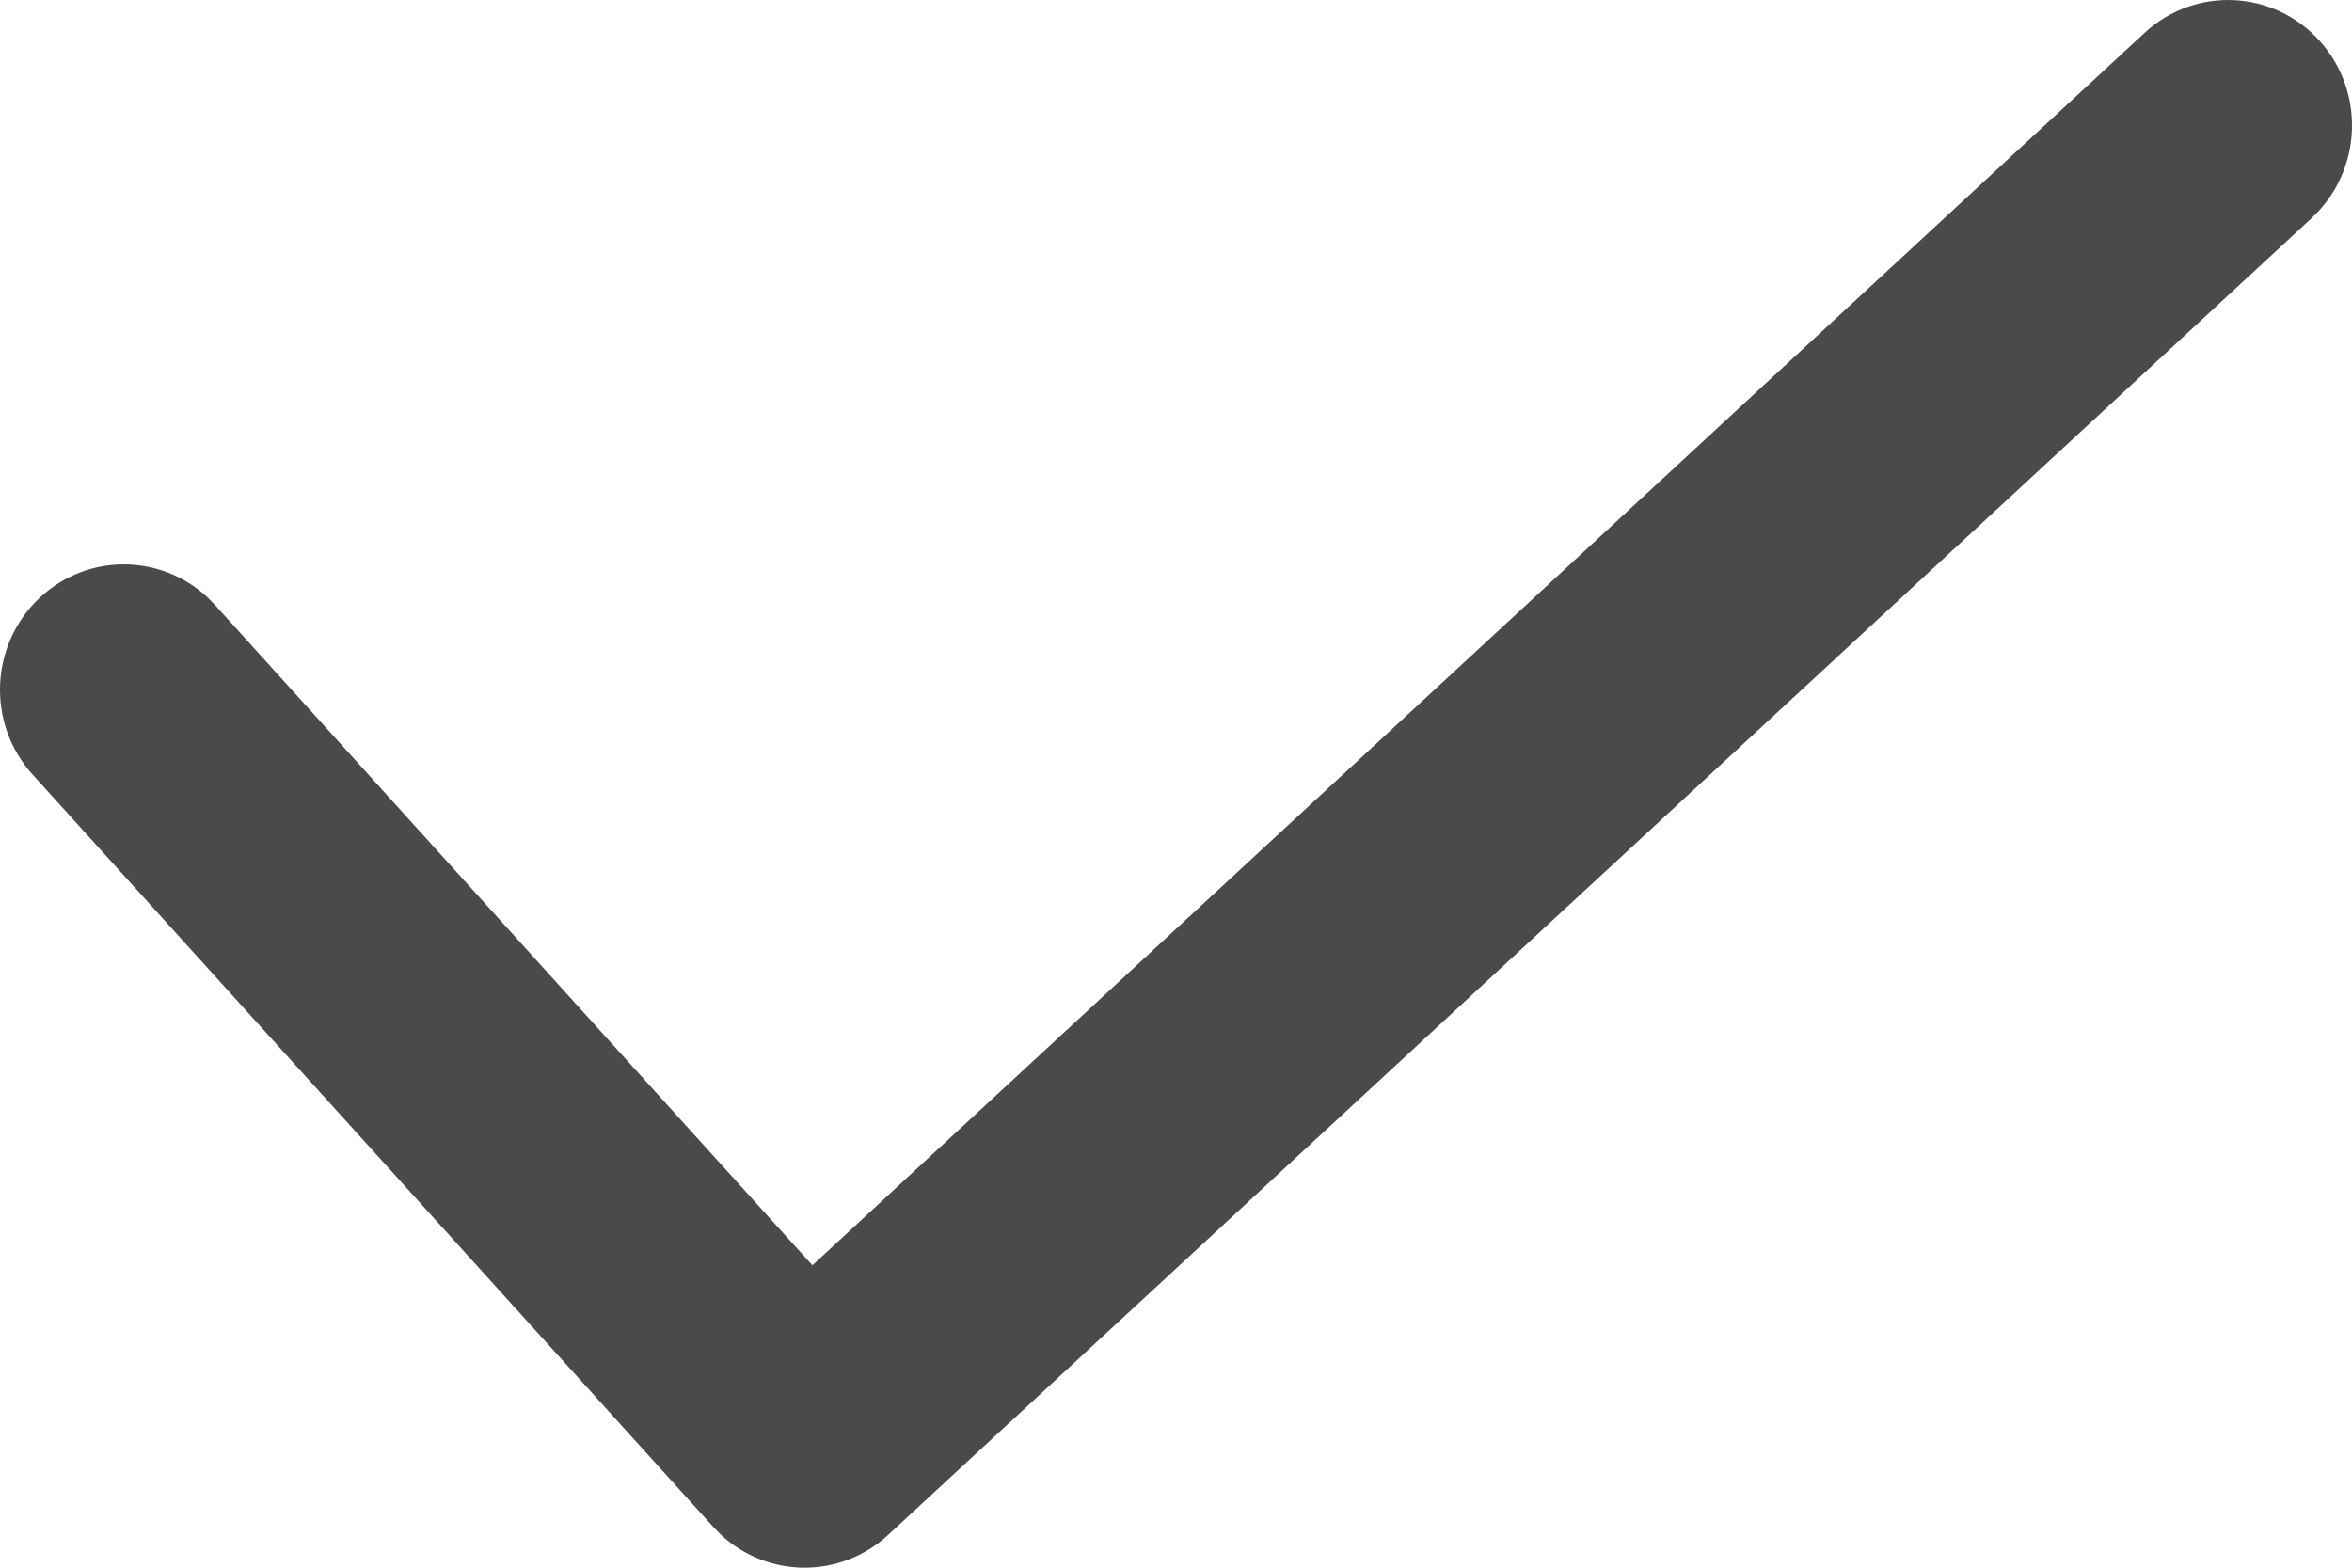
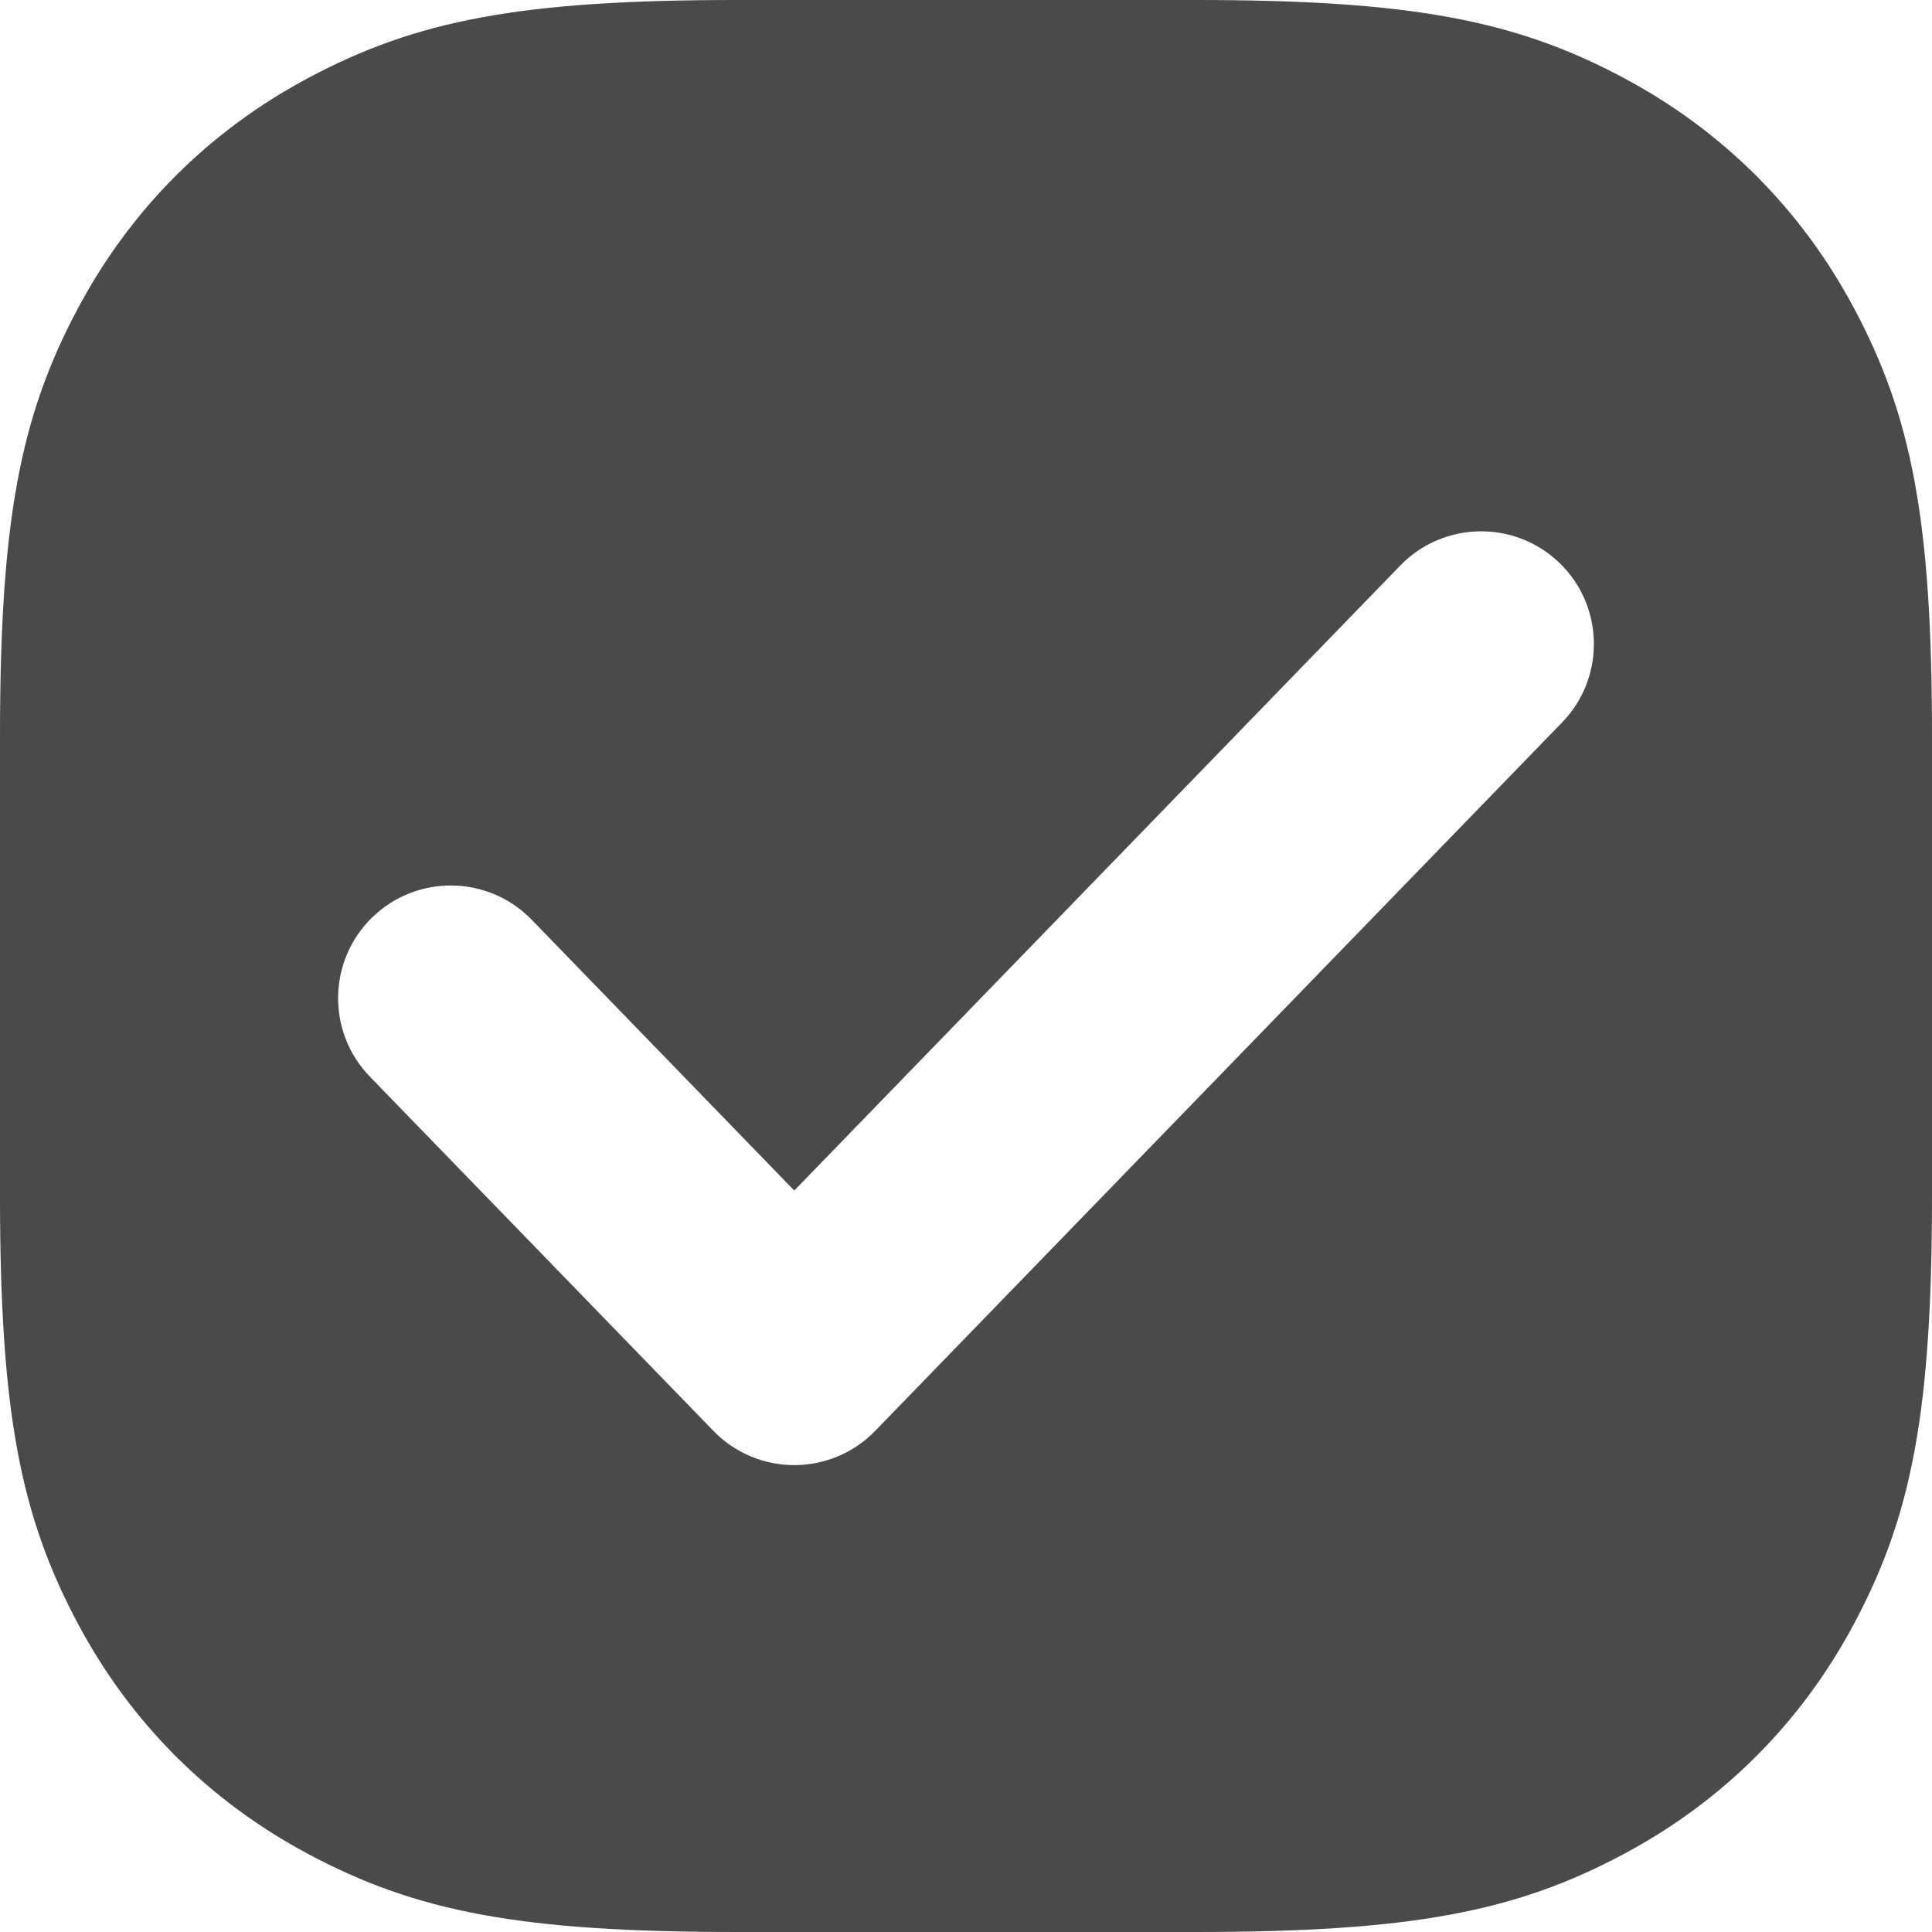
- <svg xmlns="http://www.w3.org/2000/svg" width="30px" height="20px" viewBox="0 0 30 20" version="1.1">
+ <svg xmlns="http://www.w3.org/2000/svg" width="28px" height="28px" viewBox="0 0 28 28" version="1.1">
  <g id="Icons" stroke="none" stroke-width="1" fill="none" fill-rule="evenodd">
-     <g transform="translate(-320, -305)" id="Elements/Icons/Check1">
-       <g transform="translate(300, 280)">
+     <g transform="translate(-101, -411)" id="Elements/Icons/Check1">
+       <g transform="translate(80, 390)">
        <g>
          <polygon id="Rectangle" points="0 0 70 0 70 70 0 70" />
-           <path d="M47.356,25.418 C48,24.823 48.999,24.869 49.587,25.521 C50.144,26.139 50.133,27.08 49.582,27.684 L49.486,27.782 L31.328,44.582 C30.719,45.145 29.792,45.135 29.195,44.579 L29.099,44.481 L20.415,34.881 C19.826,34.23 19.869,33.218 20.512,32.621 C21.121,32.055 22.049,32.065 22.647,32.621 L22.743,32.719 L30.362,41.142 L47.356,25.418 Z" id="Path-2" fill="#4A4A4A" fill-rule="nonzero" />
+           <path d="M38.328,21 C41.453,21 42.967,21.292 44.54,22.134 C45.97,22.898 47.102,24.03 47.866,25.46 C48.708,27.033 49,28.547 49,31.672 L49,38.328 C49,41.453 48.708,42.967 47.866,44.54 C47.102,45.97 45.97,47.102 44.54,47.866 C42.967,48.708 41.453,49 38.328,49 L31.672,49 C28.547,49 27.033,48.708 25.46,47.866 C24.03,47.102 22.898,45.97 22.134,44.54 C21.292,42.967 21,41.453 21,38.328 L21,31.672 C21,28.547 21.292,27.033 22.134,25.46 C22.898,24.03 24.03,22.898 25.46,22.134 C27.033,21.292 28.547,21 31.672,21 L38.328,21 Z M41.294,29.196 L32.511,38.254 L28.706,34.33 C28.078,33.682 27.044,33.666 26.396,34.294 C25.749,34.922 25.733,35.956 26.361,36.604 L31.339,41.737 C31.98,42.399 33.042,42.399 33.684,41.737 L43.639,31.47 C44.267,30.823 44.251,29.789 43.604,29.161 C42.956,28.533 41.922,28.549 41.294,29.196 Z" id="Combined-Shape" fill="#4A4A4A" fill-rule="nonzero" />
        </g>
      </g>
    </g>
  </g>
</svg>
